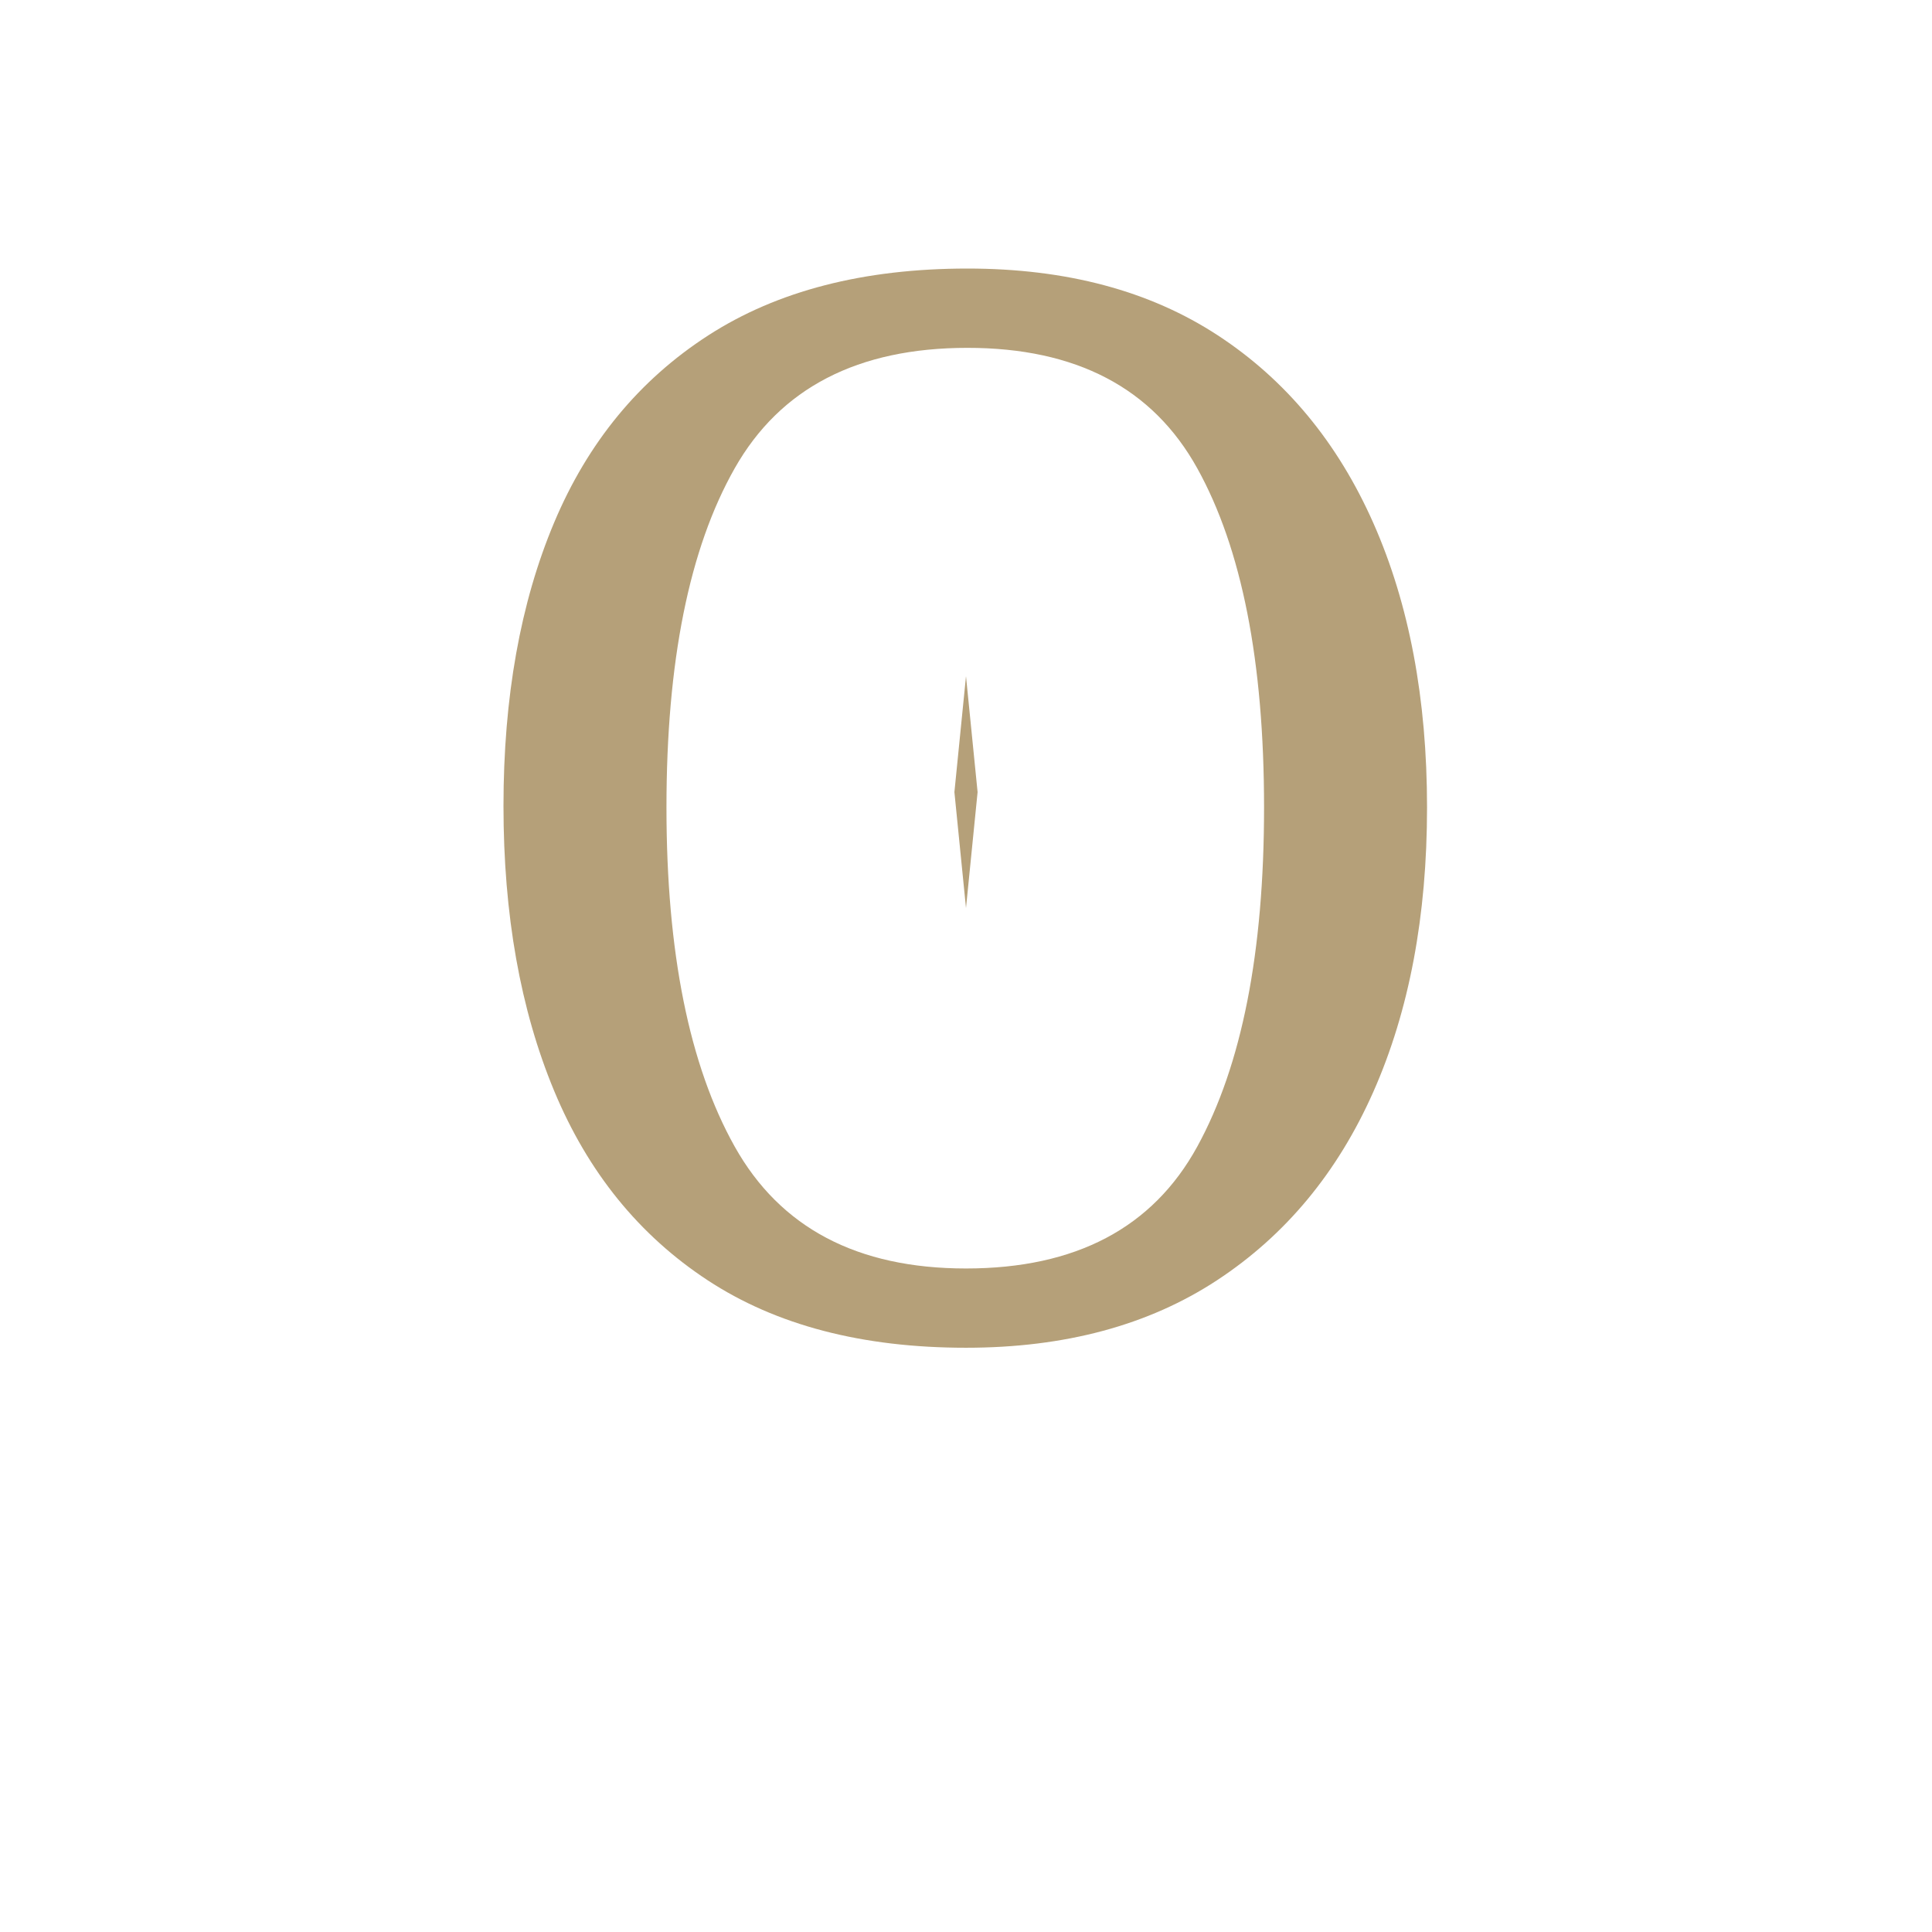
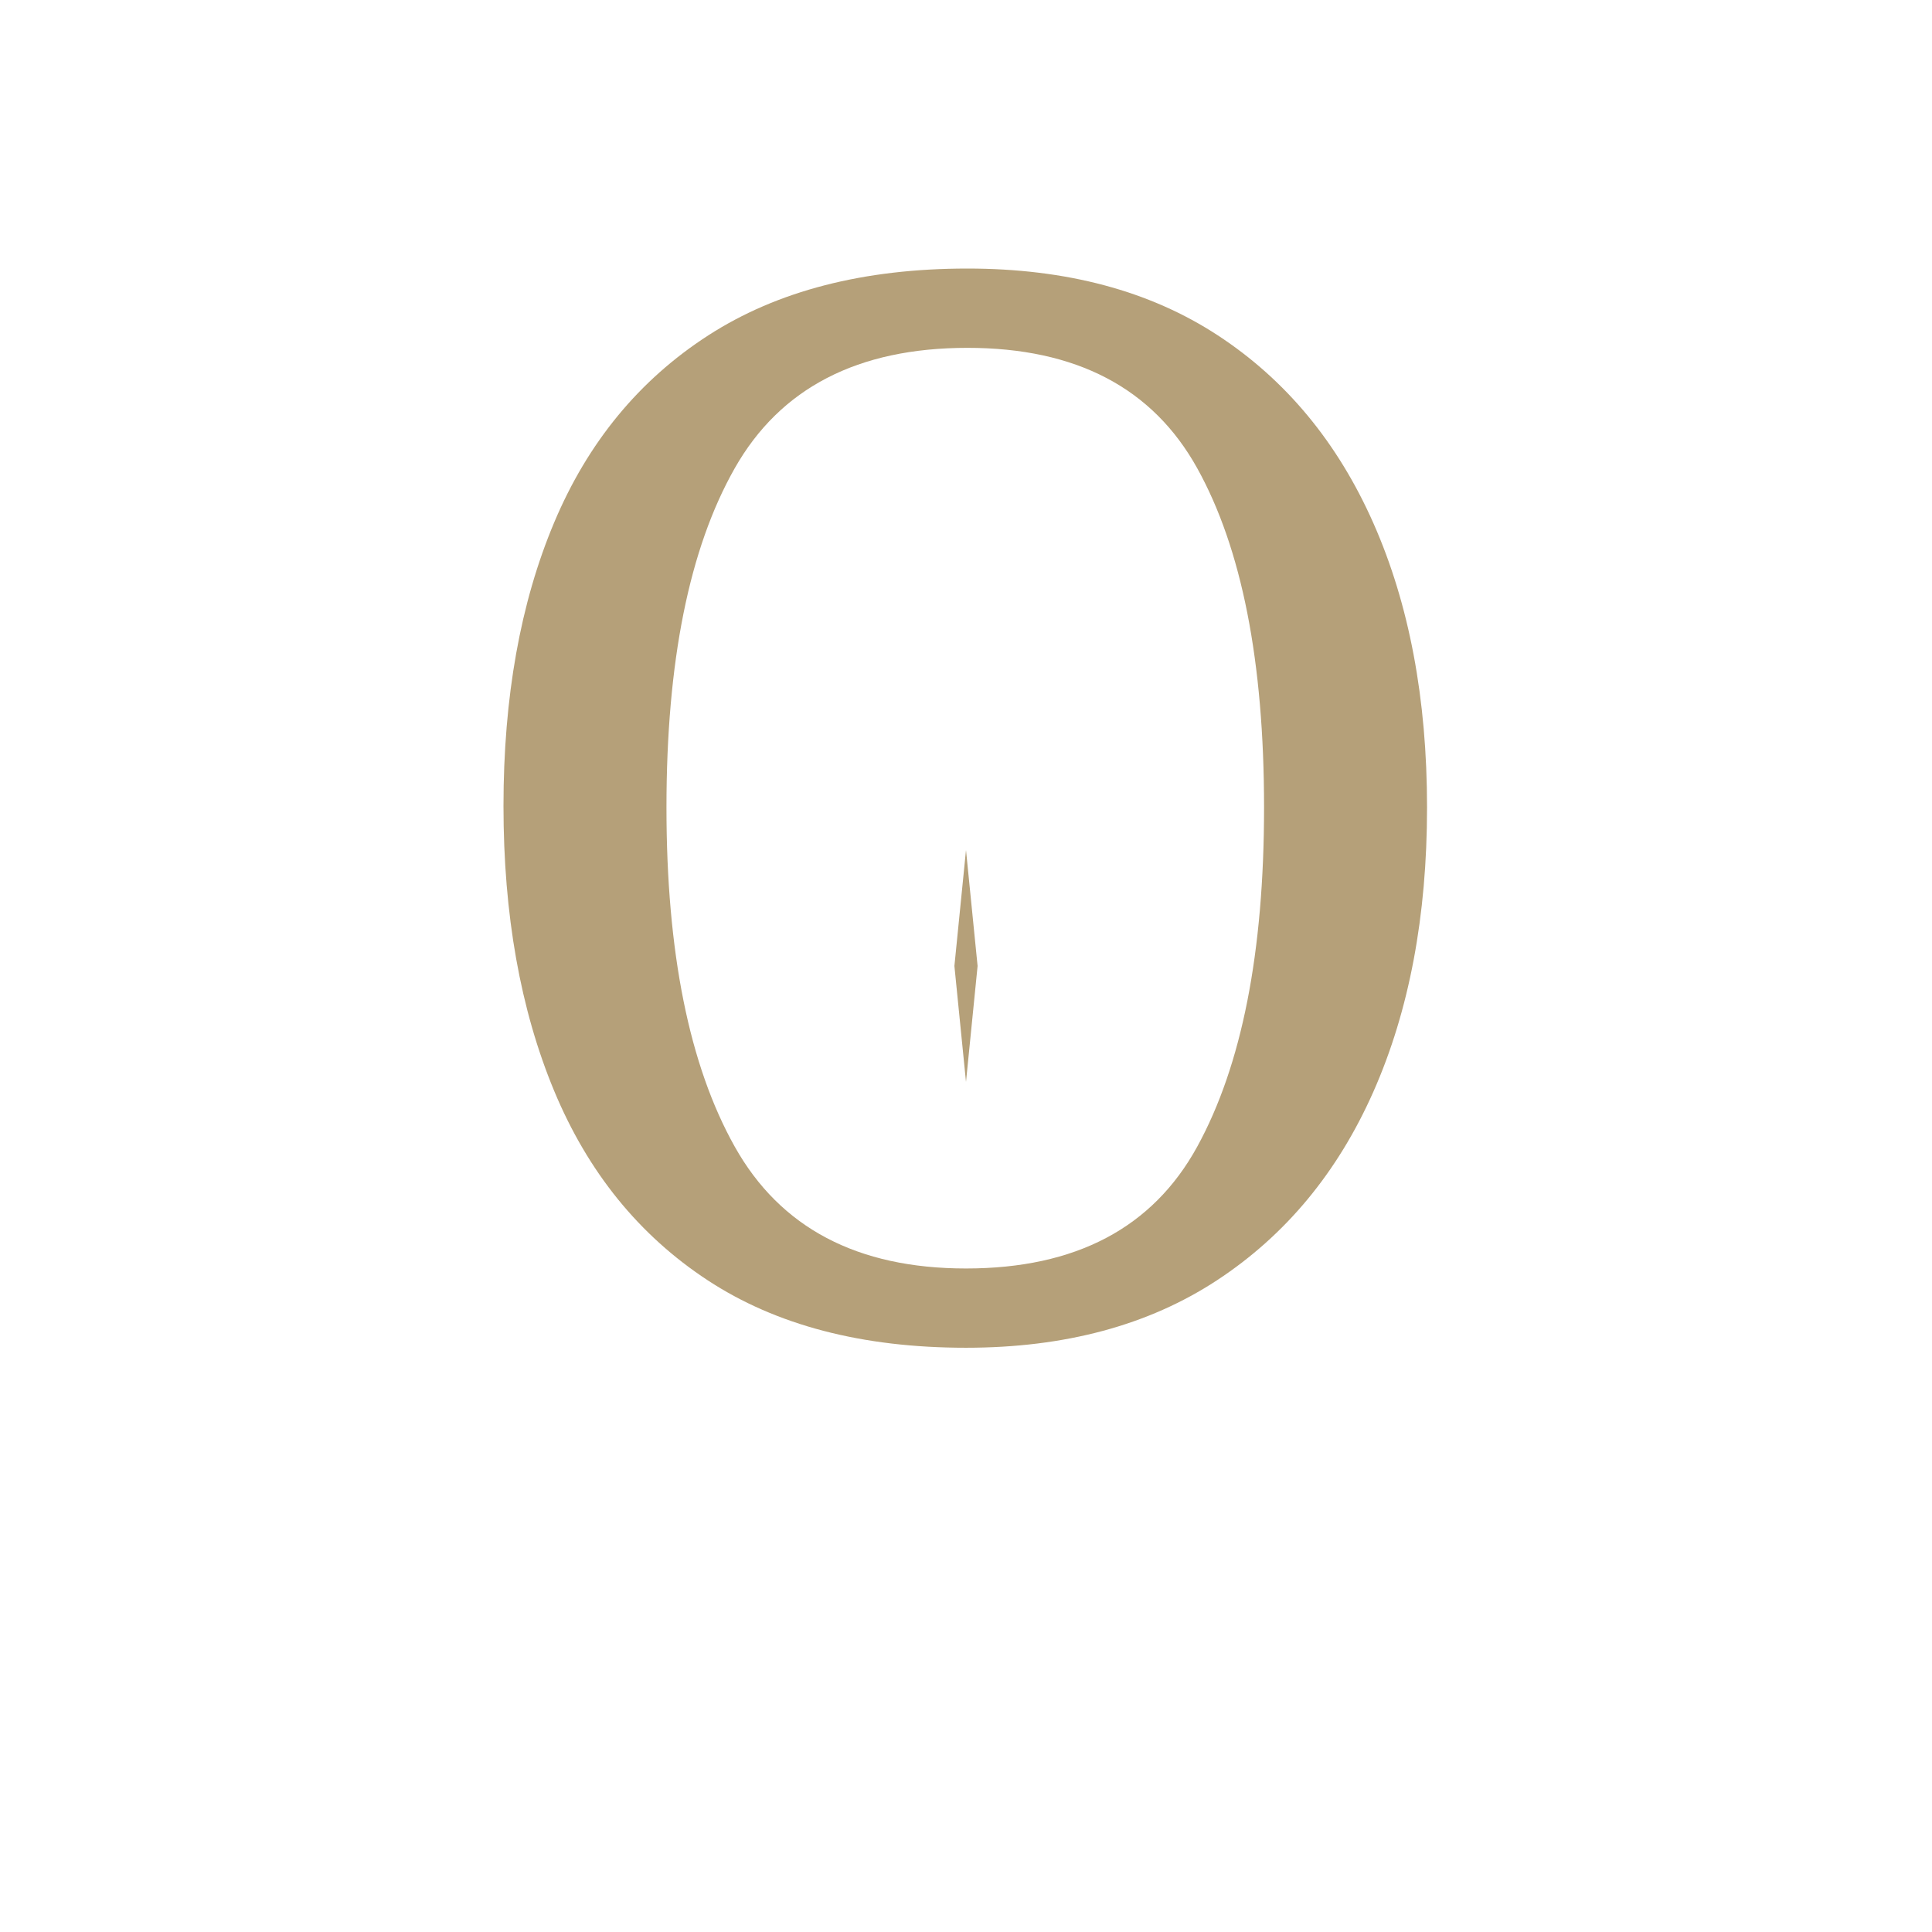
<svg xmlns="http://www.w3.org/2000/svg" viewBox="0 0 1000 1000" role="img" aria-label="ONYX monogram">
  <rect width="1000" height="1000" fill="none" />
  <text x="500" y="690" text-anchor="middle" font-family="Cormorant Garamond, Didot, serif" font-size="760" font-weight="500" fill="#B5A079">O</text>
-   <path d="M500 350 L506 410 L500 470 L494 410 Z" fill="#B5A079" />
+   <path d="M500 440 L506 500 L500 560 L494 500 Z" fill="#B5A079" />
</svg>
